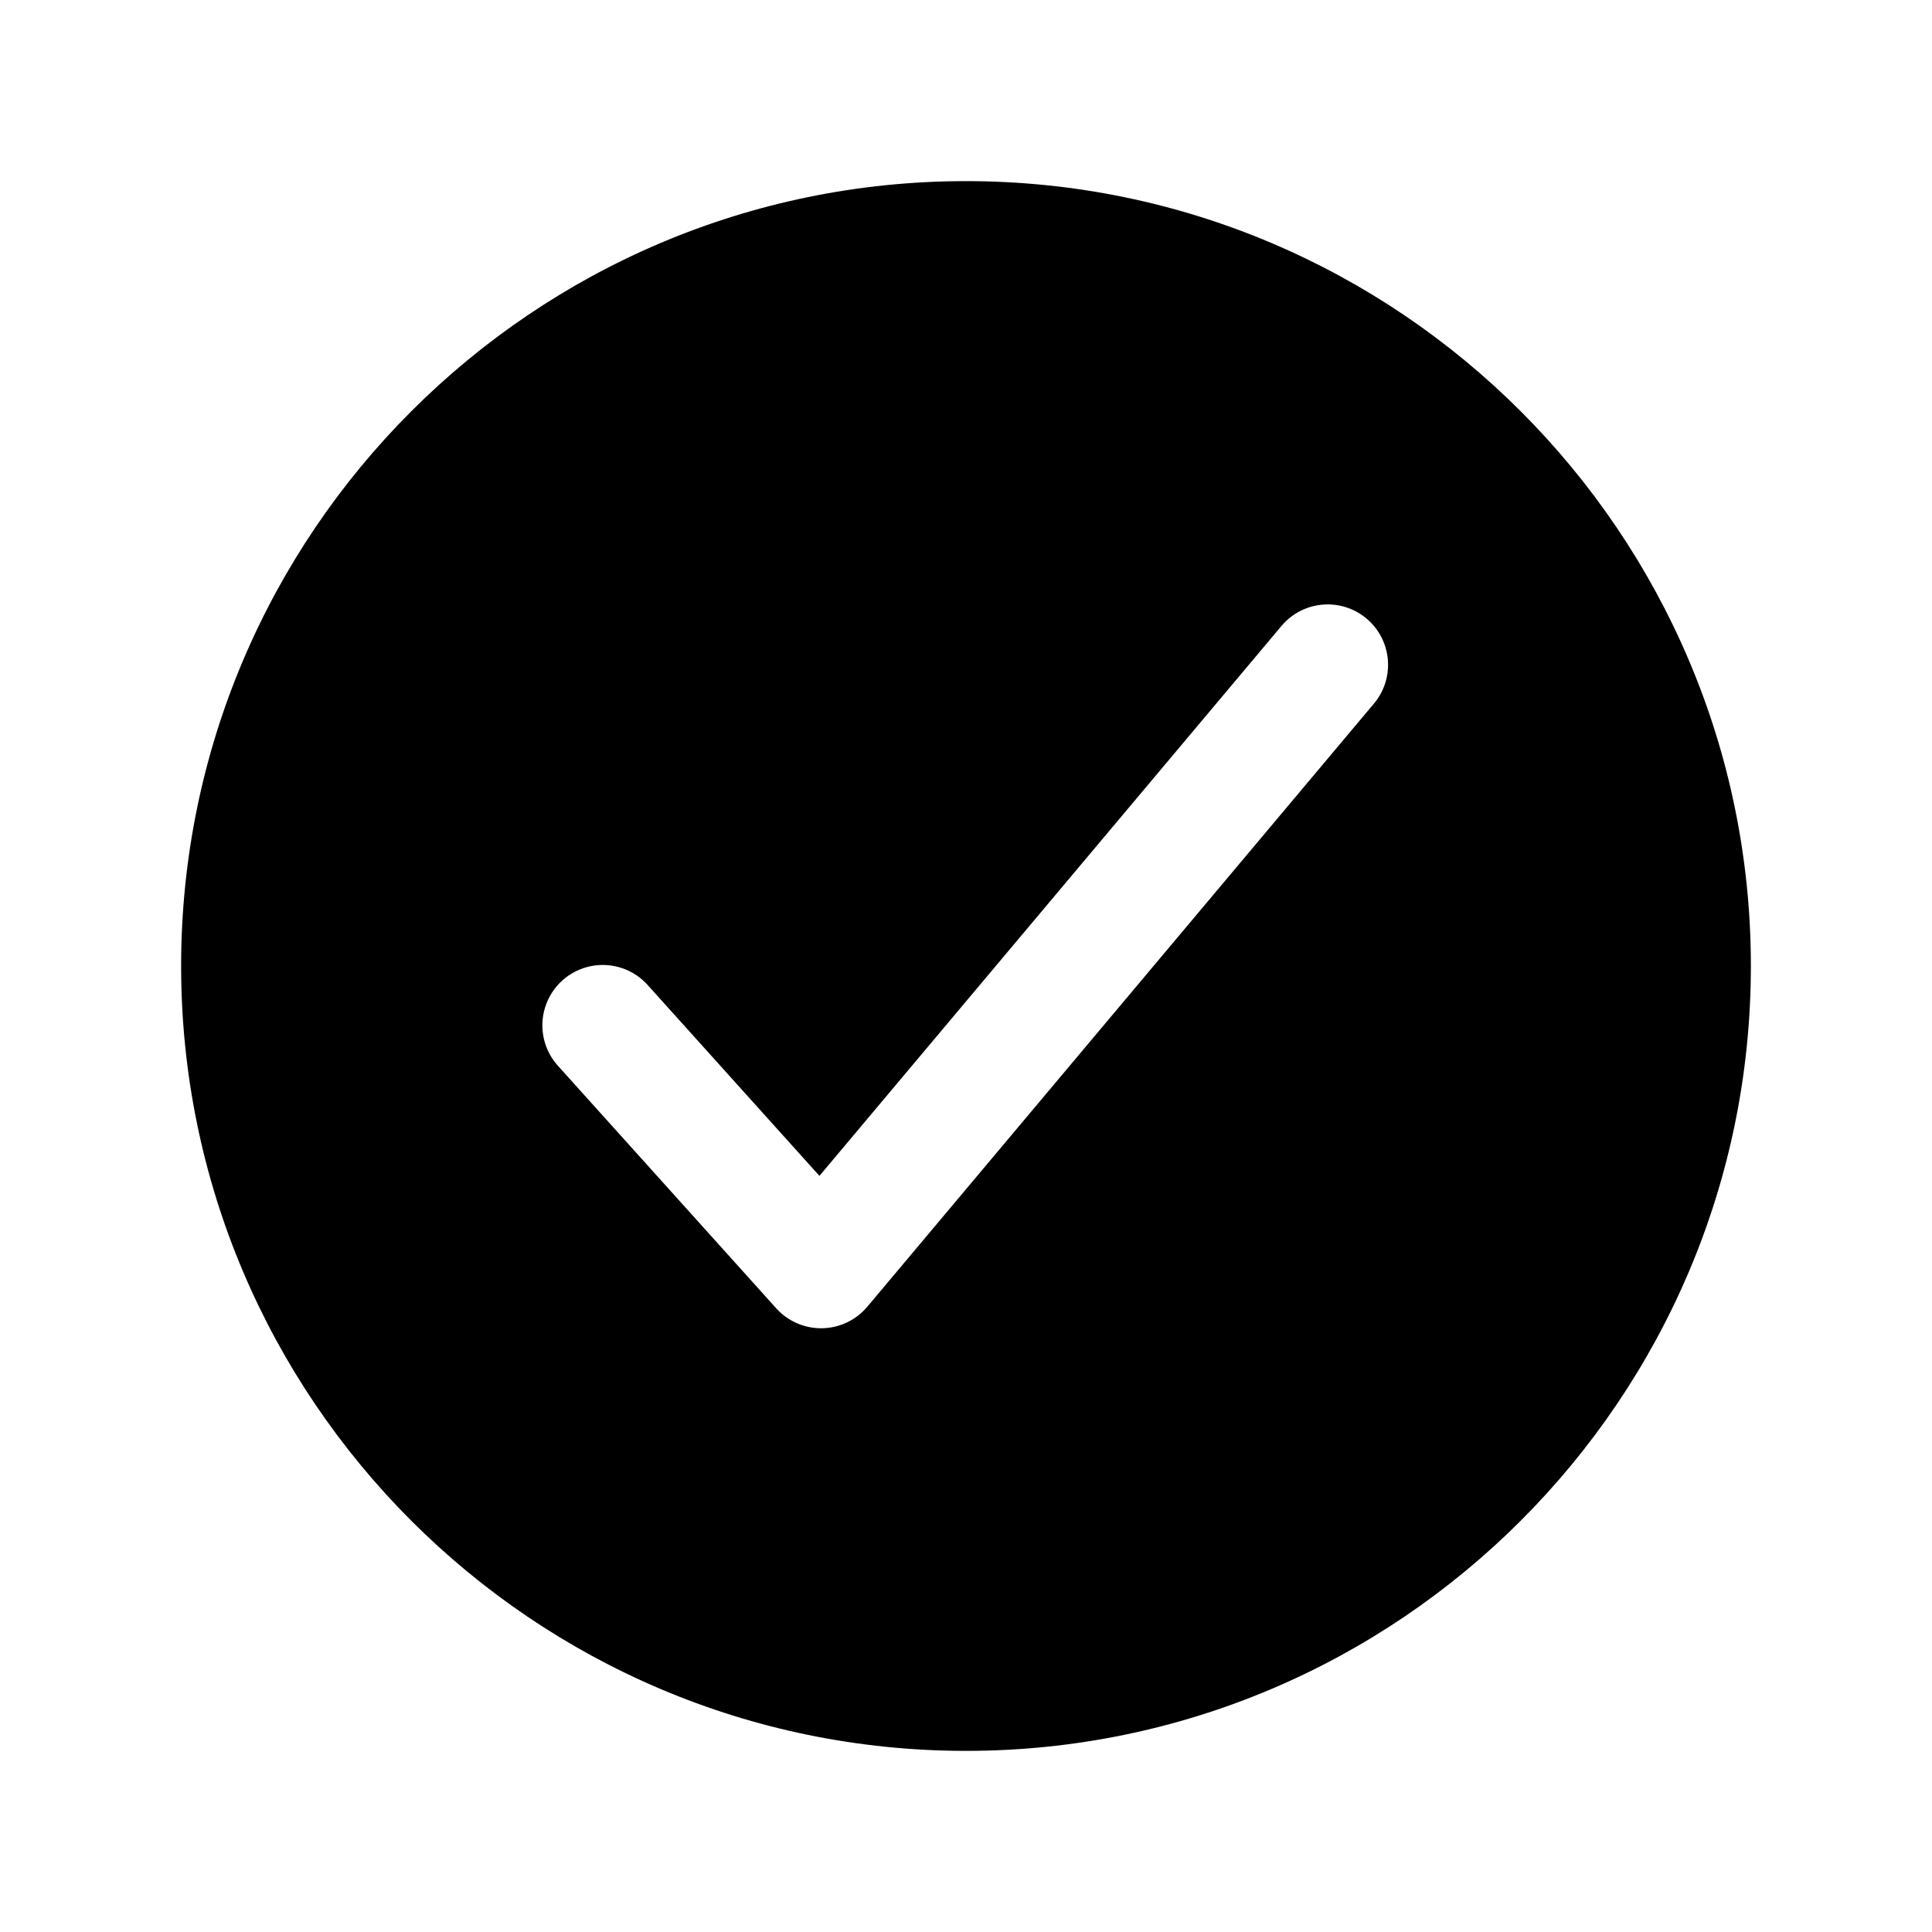
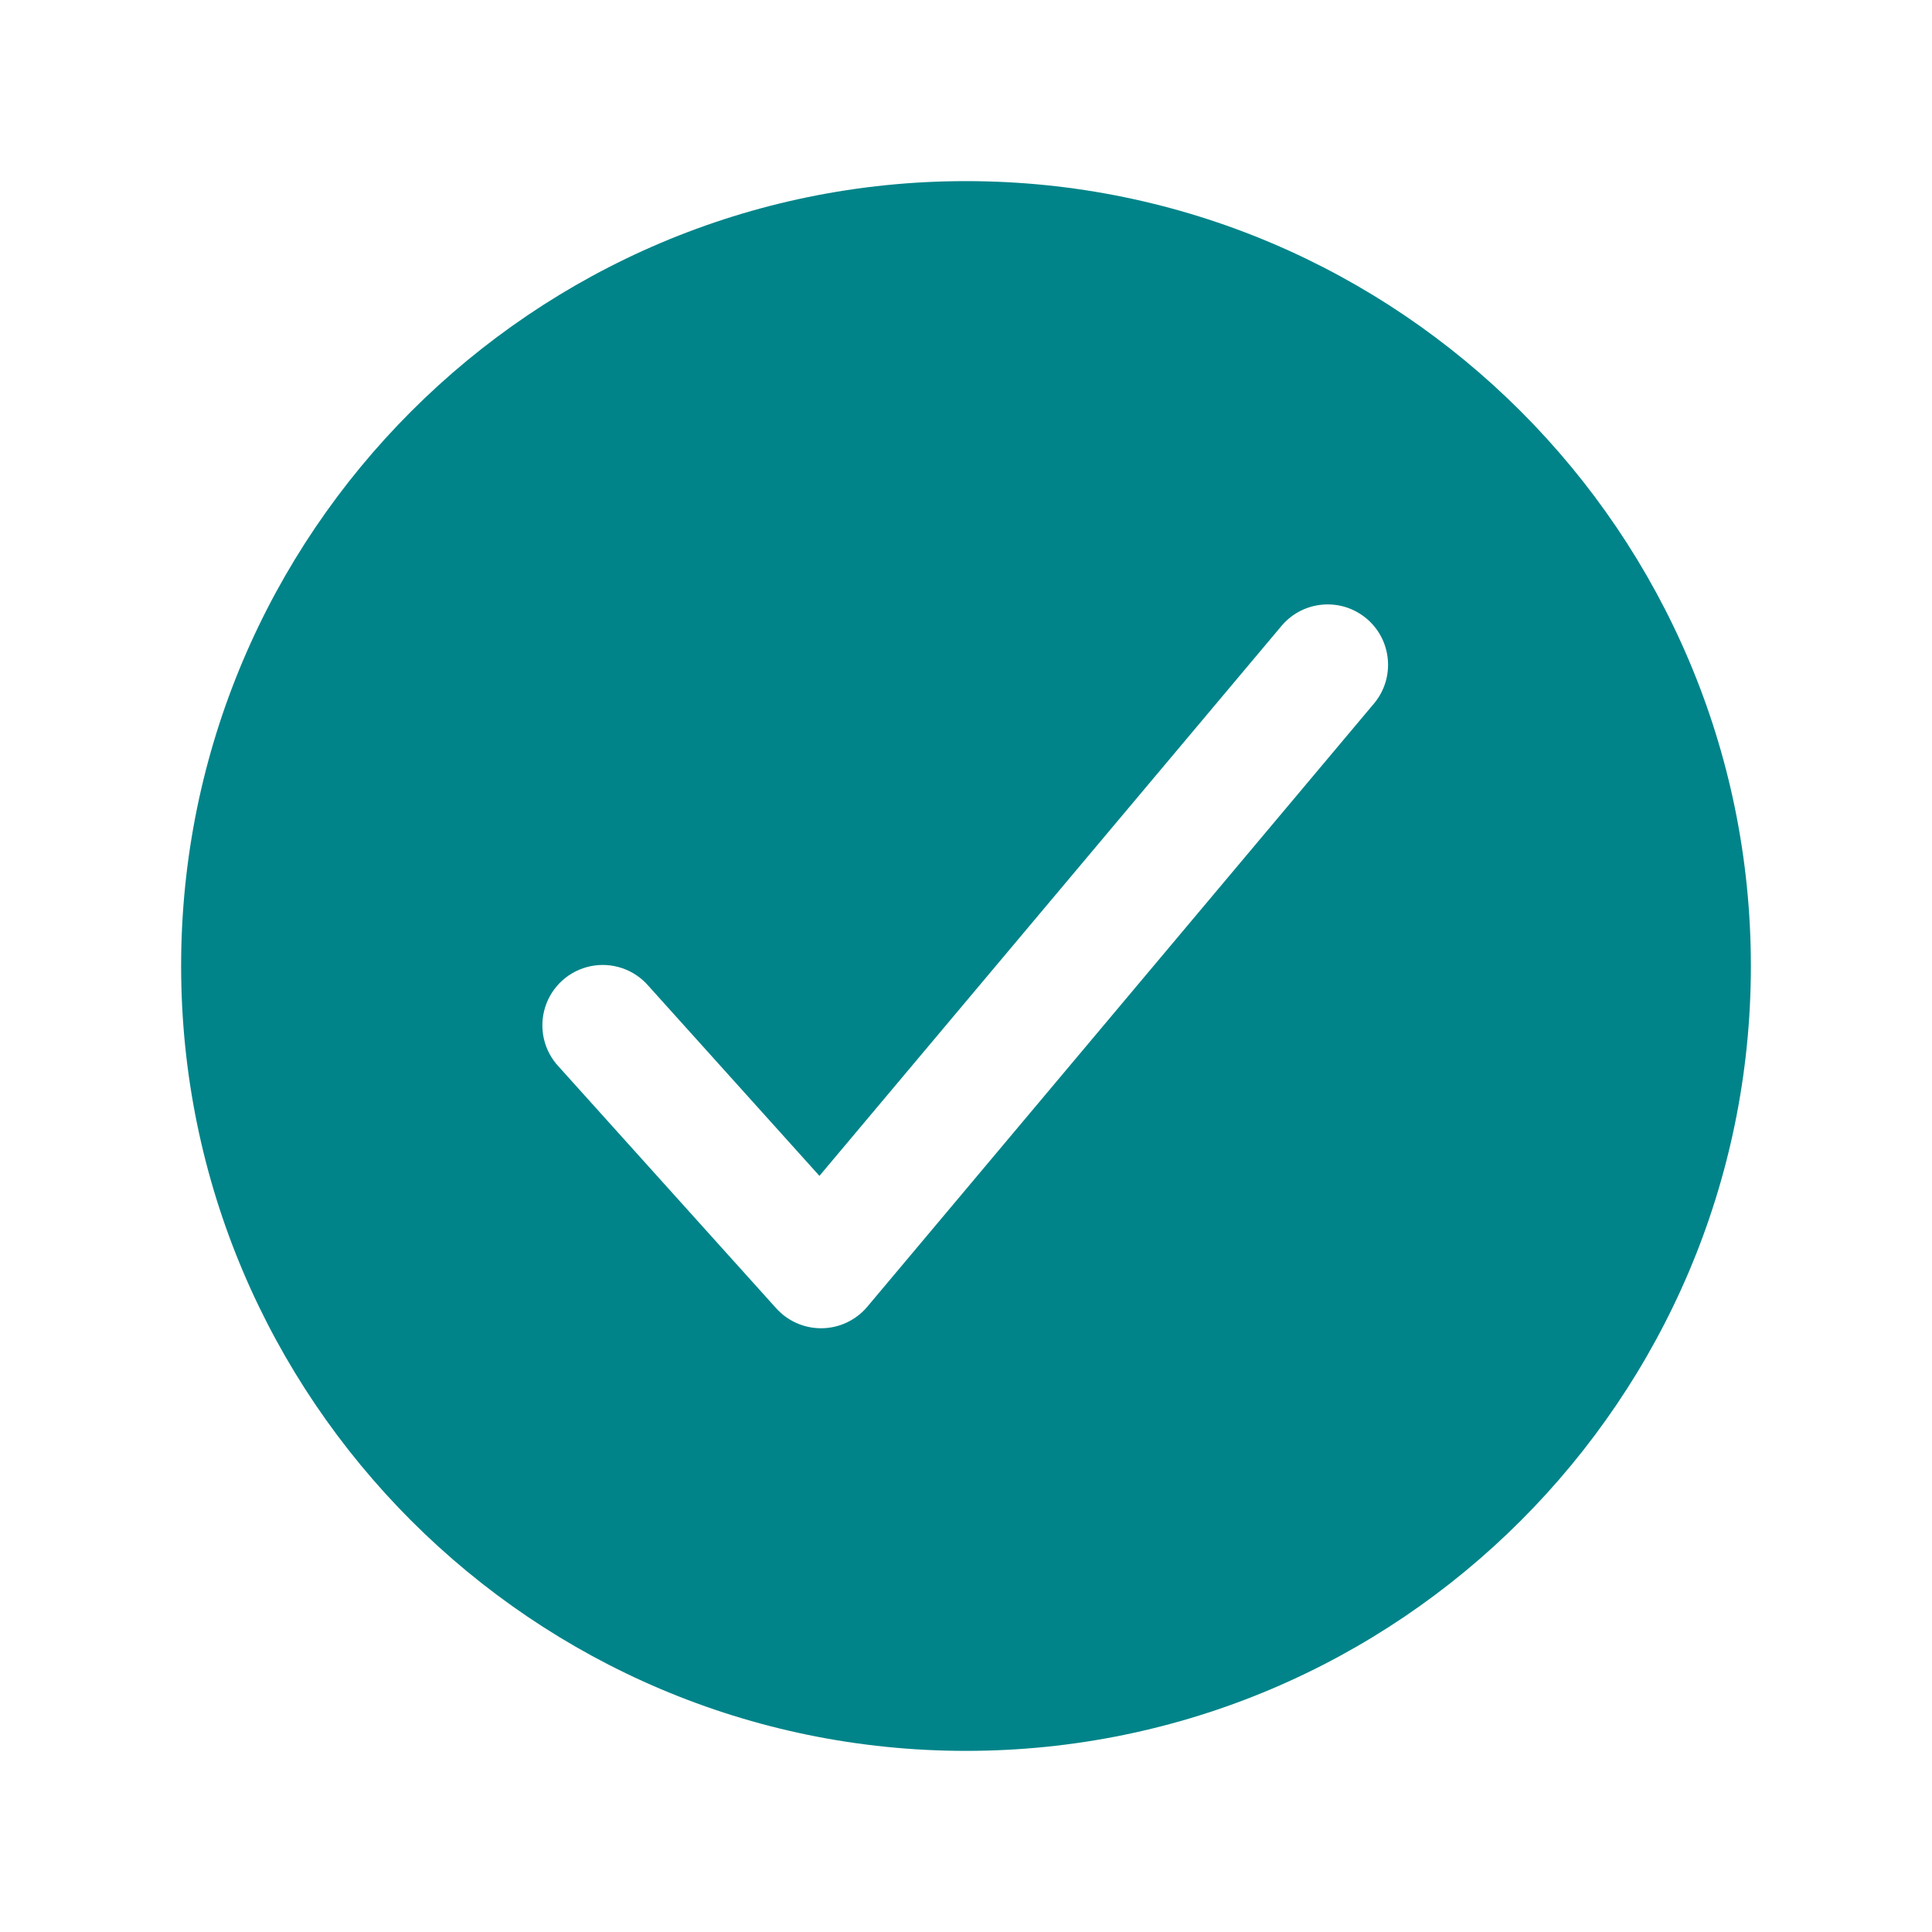
<svg xmlns="http://www.w3.org/2000/svg" width="512" height="512" viewBox="0 0 512 512">
-   <path d="M256,48C141.31,48,48,141.31,48,256s93.31,208,208,208,208-93.31,208-208S370.69,48,256,48ZM364.25,186.29l-134.4,160a16,16,0,0,1-12,5.71h-.27a16,16,0,0,1-11.89-5.3l-57.6-64a16,16,0,1,1,23.78-21.4l45.29,50.32L339.75,165.71a16,16,0,0,1,24.5,20.58Z" />
+   <path fill="#008489" d="M256,48C141.31,48,48,141.31,48,256s93.31,208,208,208,208-93.31,208-208S370.69,48,256,48ZM364.25,186.29l-134.4,160a16,16,0,0,1-12,5.71h-.27a16,16,0,0,1-11.89-5.3l-57.6-64a16,16,0,1,1,23.78-21.4l45.29,50.32L339.75,165.71a16,16,0,0,1,24.5,20.58Z" />
</svg>
